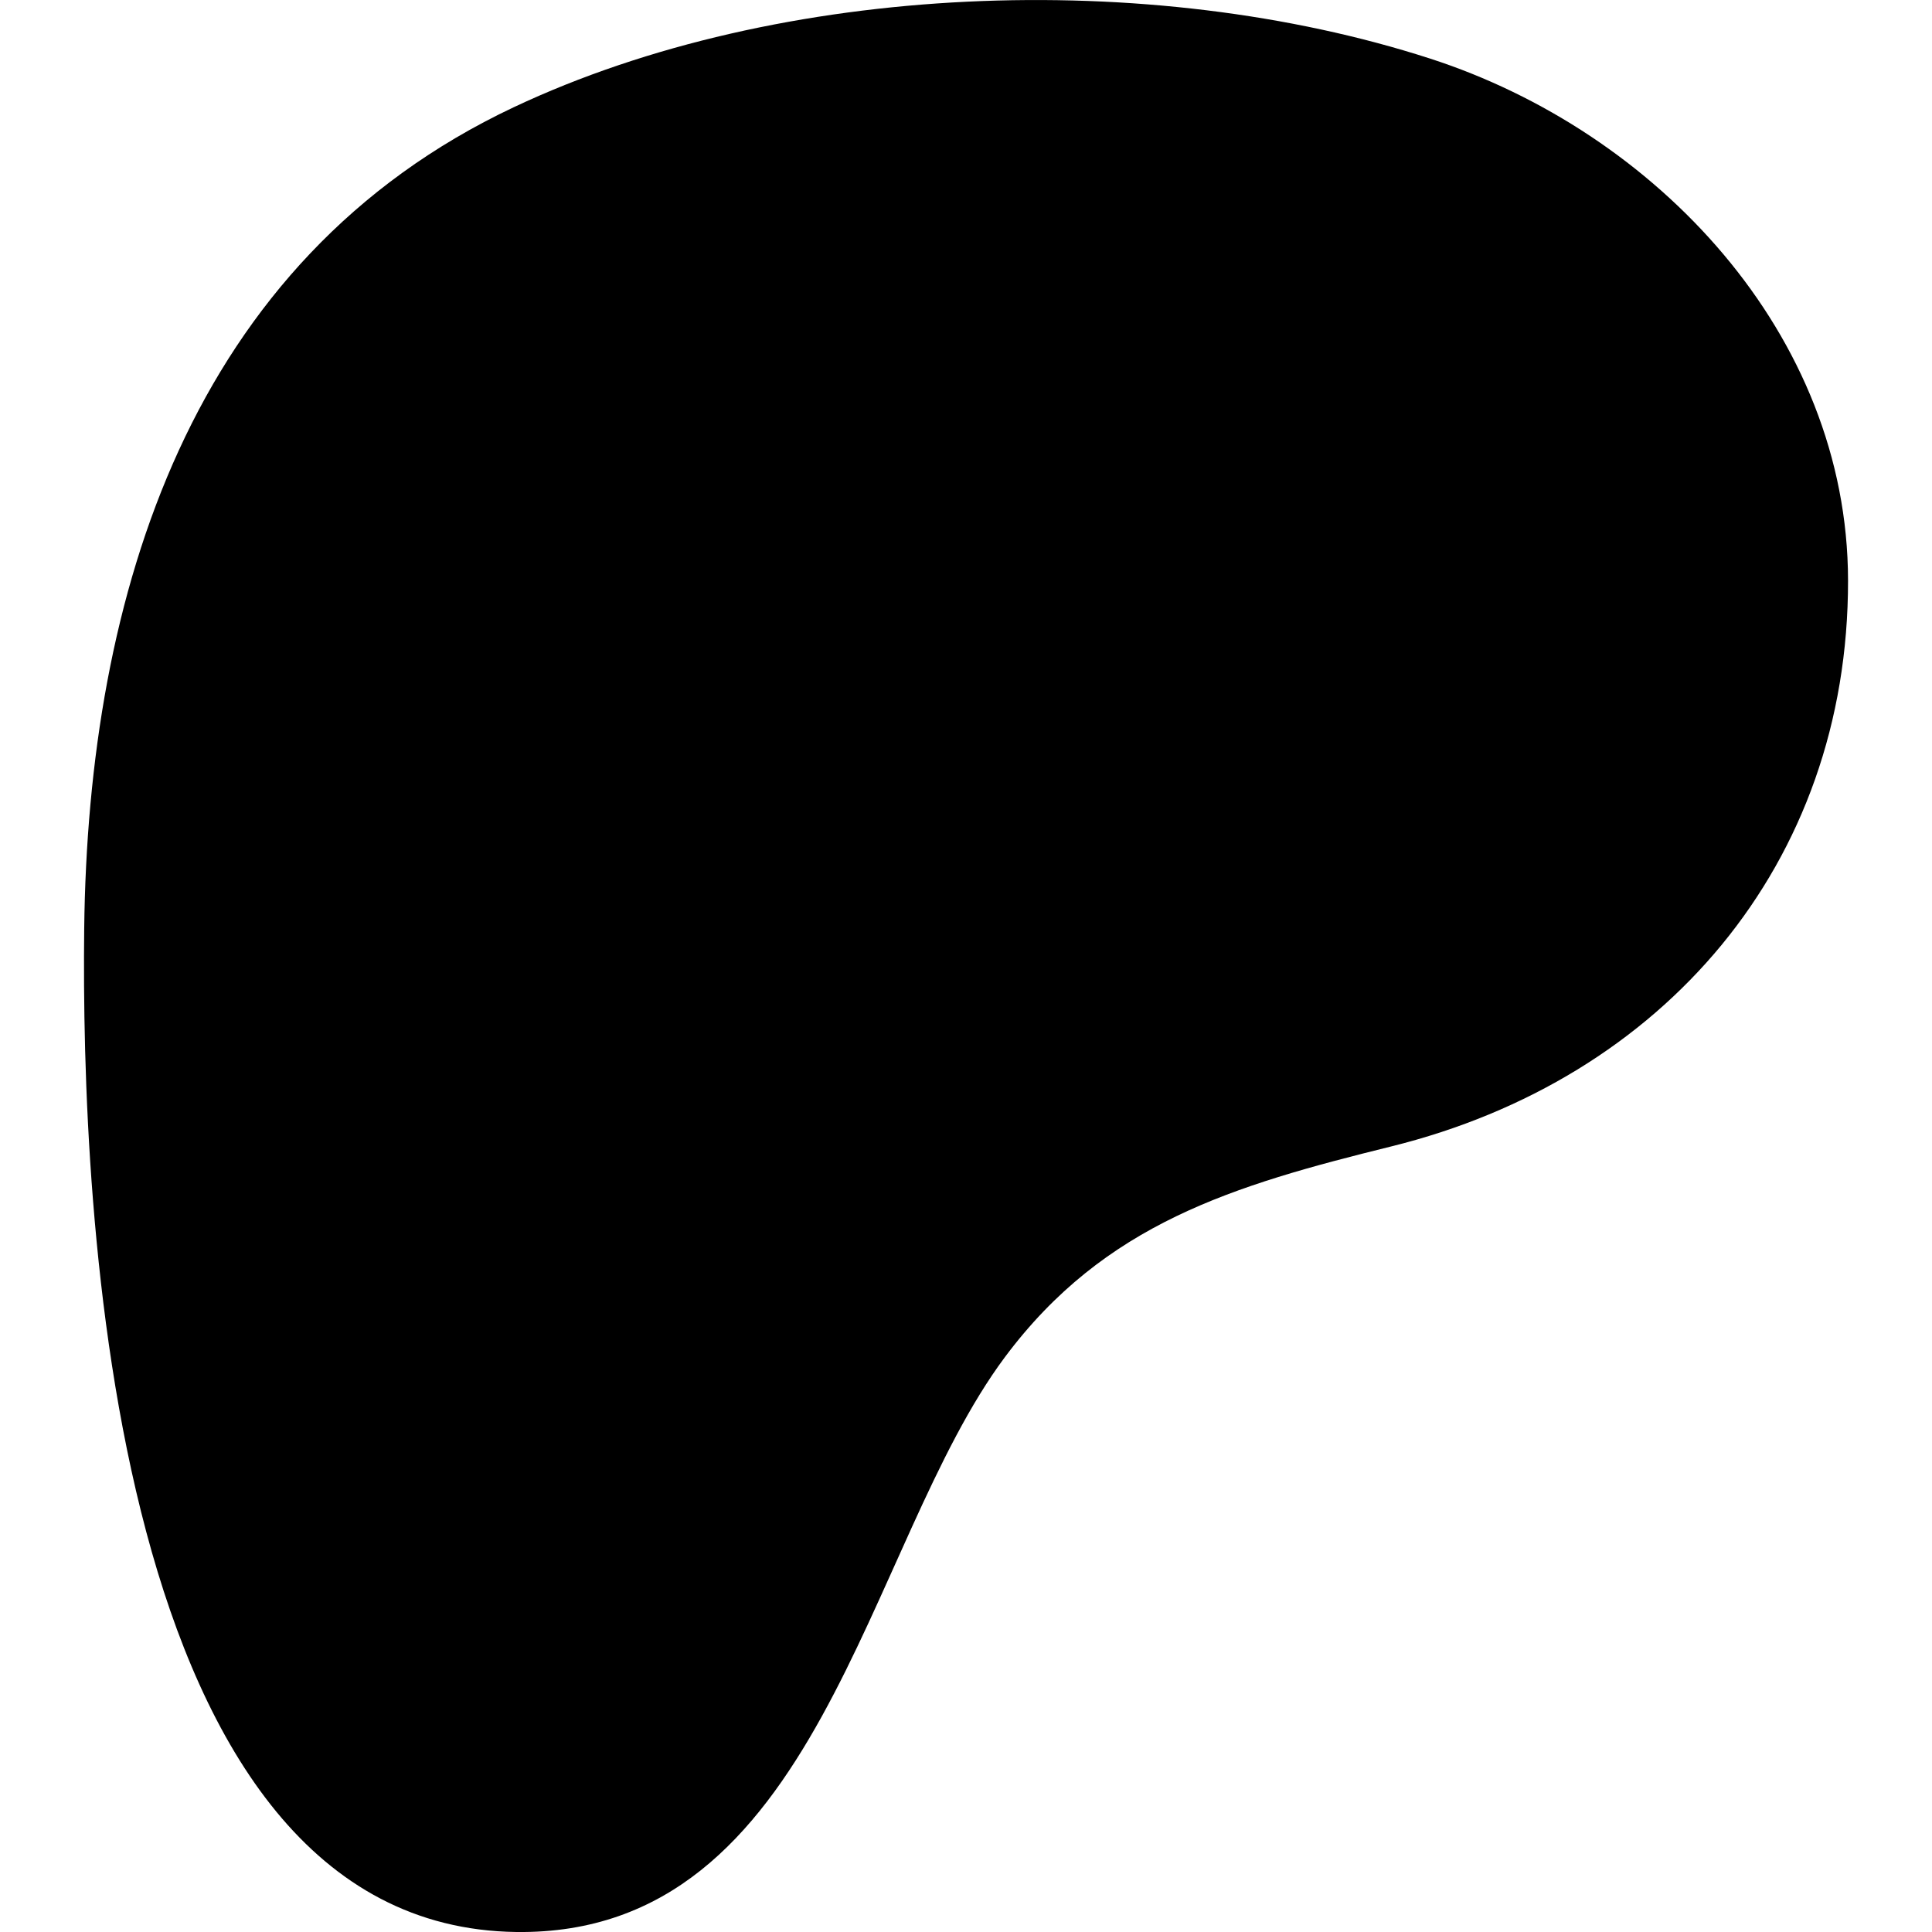
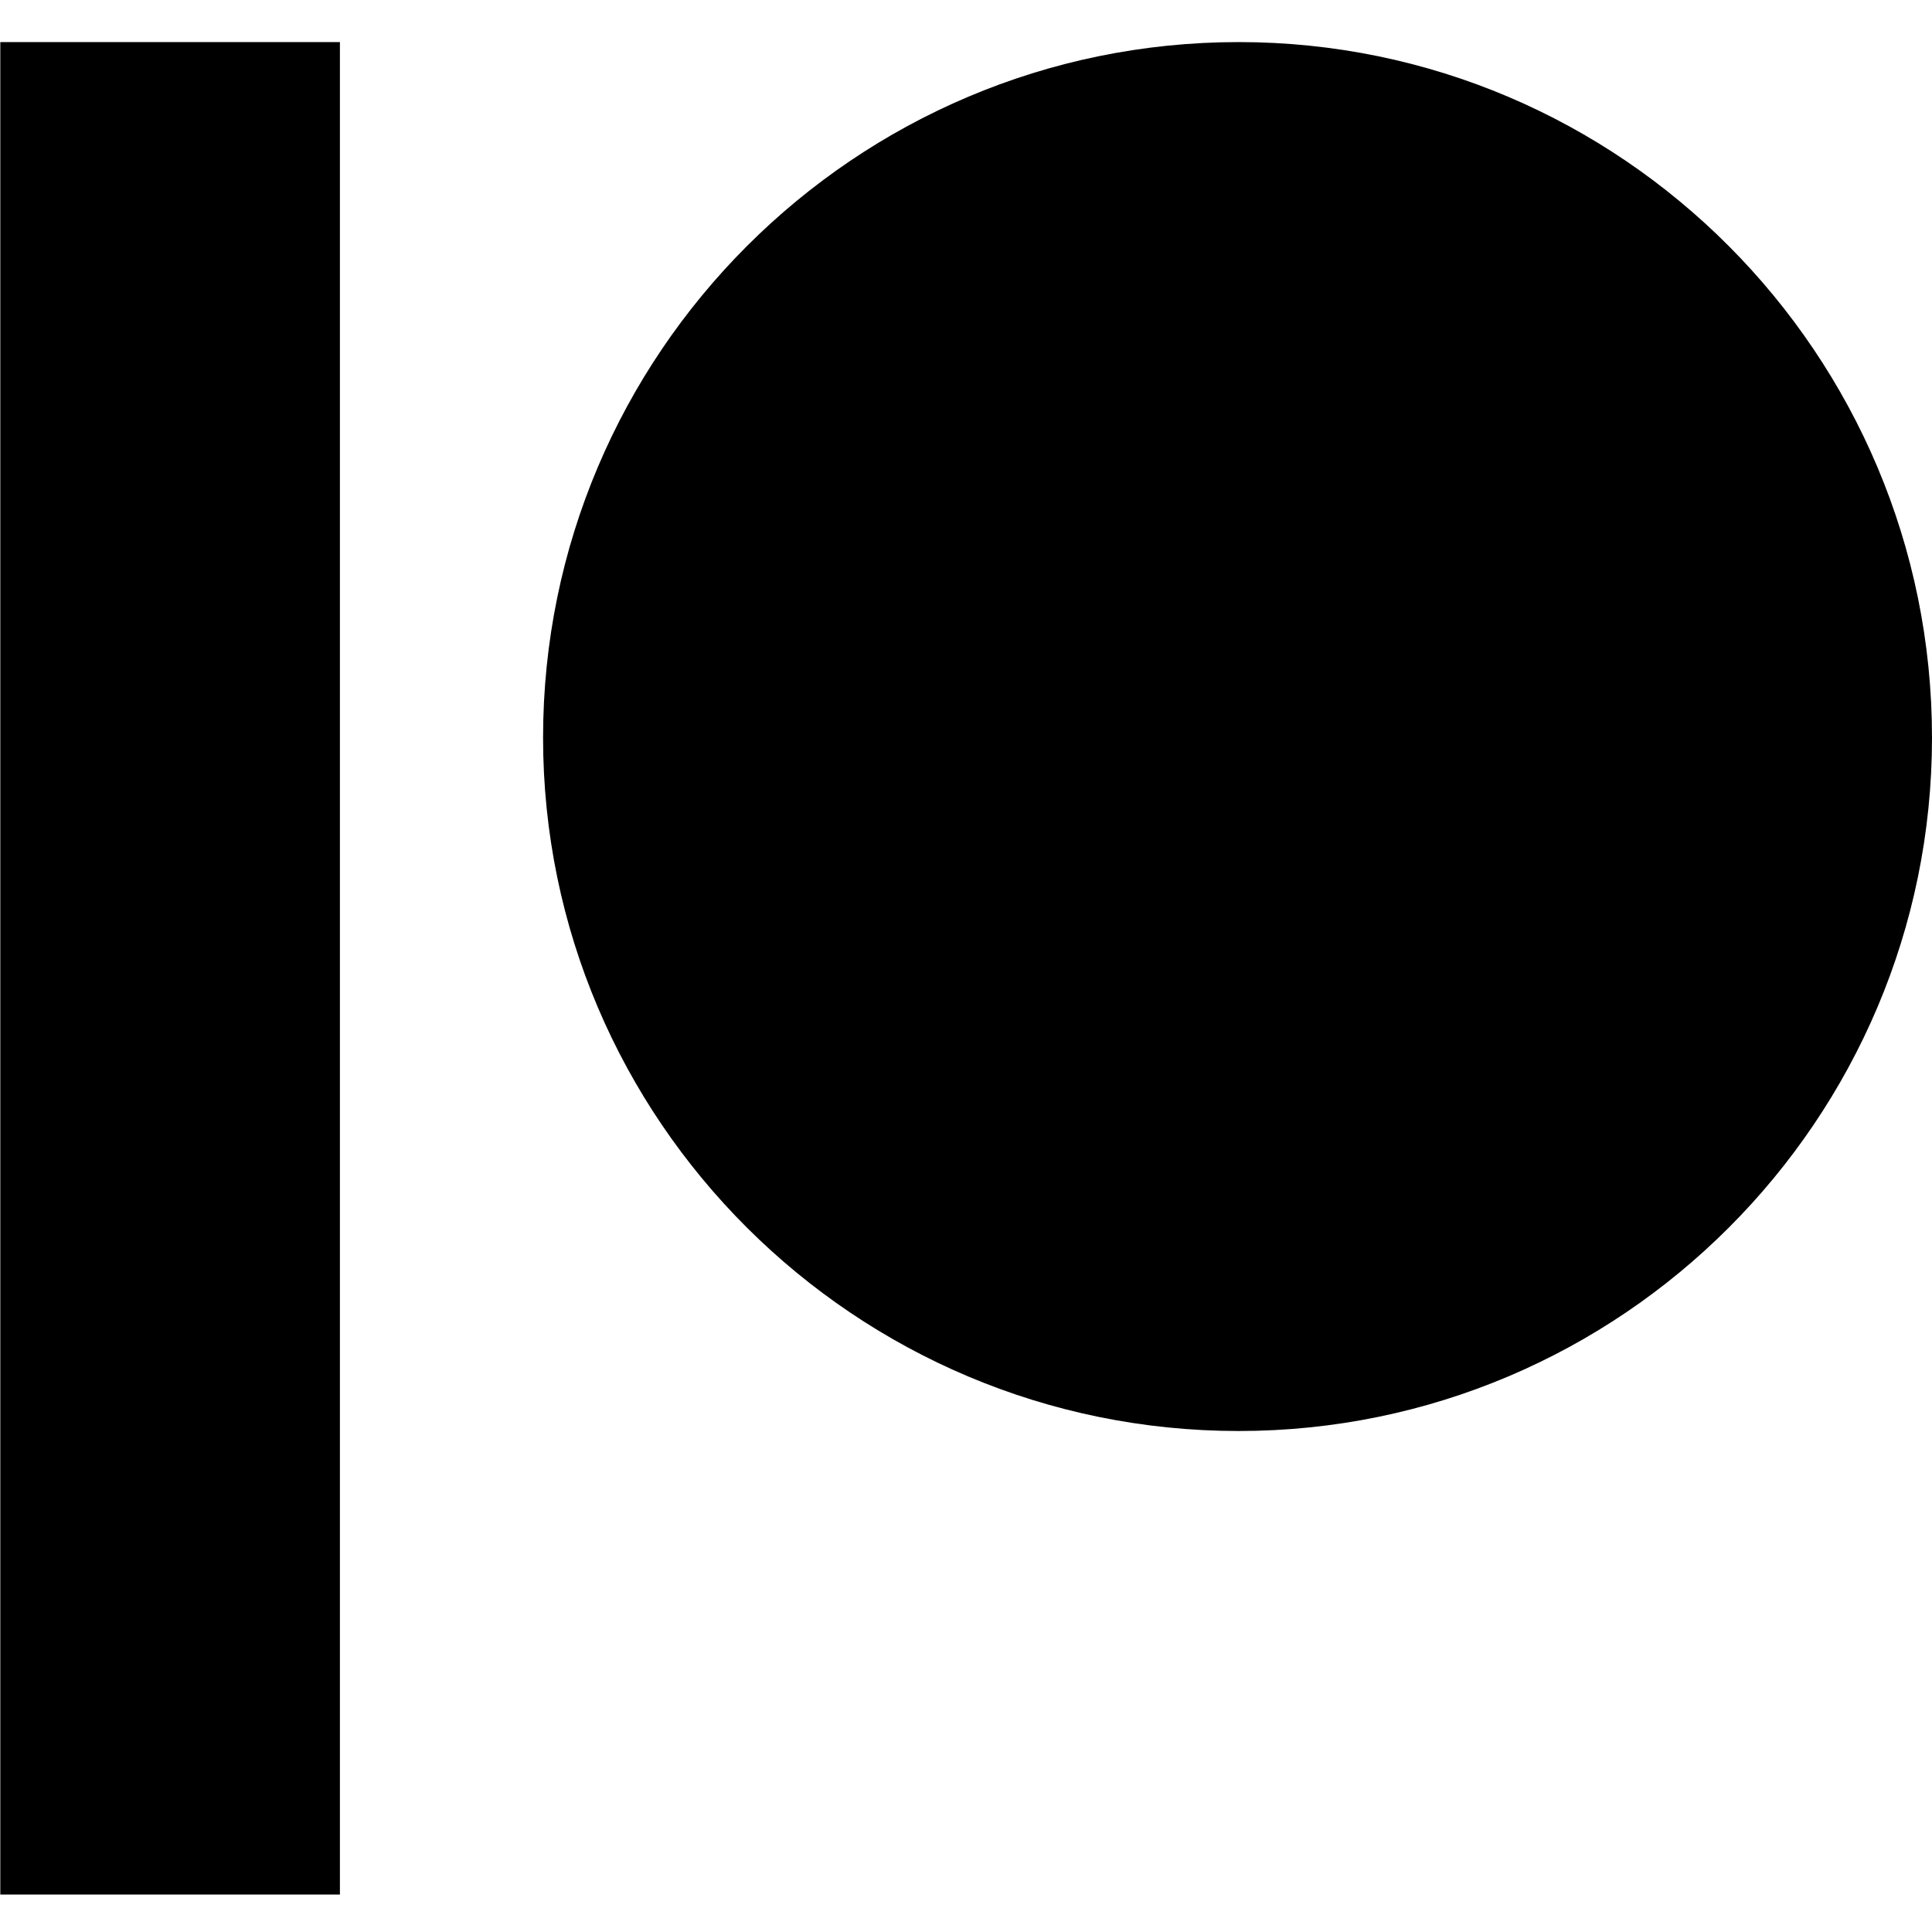
- <svg xmlns="http://www.w3.org/2000/svg" role="img" viewBox="0 0 24 24">
-   <path d="M22.957 7.21c-.004-3.064-2.391-5.576-5.191-6.482-3.478-1.125-8.064-.962-11.384.604C2.357 3.231 1.093 7.391 1.046 11.54c-.039 3.411.302 12.396 5.369 12.46 3.765.047 4.326-4.804 6.068-7.141 1.24-1.662 2.836-2.132 4.801-2.618 3.376-.836 5.678-3.501 5.673-7.031Z" />
+ <svg xmlns="http://www.w3.org/2000/svg" role="img" viewBox="0 0 32 32">
+   <path d="M20.516 0.697c-6.355 0-11.521 5.167-11.521 11.521 0 6.333 5.167 11.484 11.521 11.484 6.333 0 11.484-5.151 11.484-11.484 0-6.355-5.151-11.521-11.484-11.521zM0.005 31.38h5.625v-30.683h-5.625z" />
</svg>
